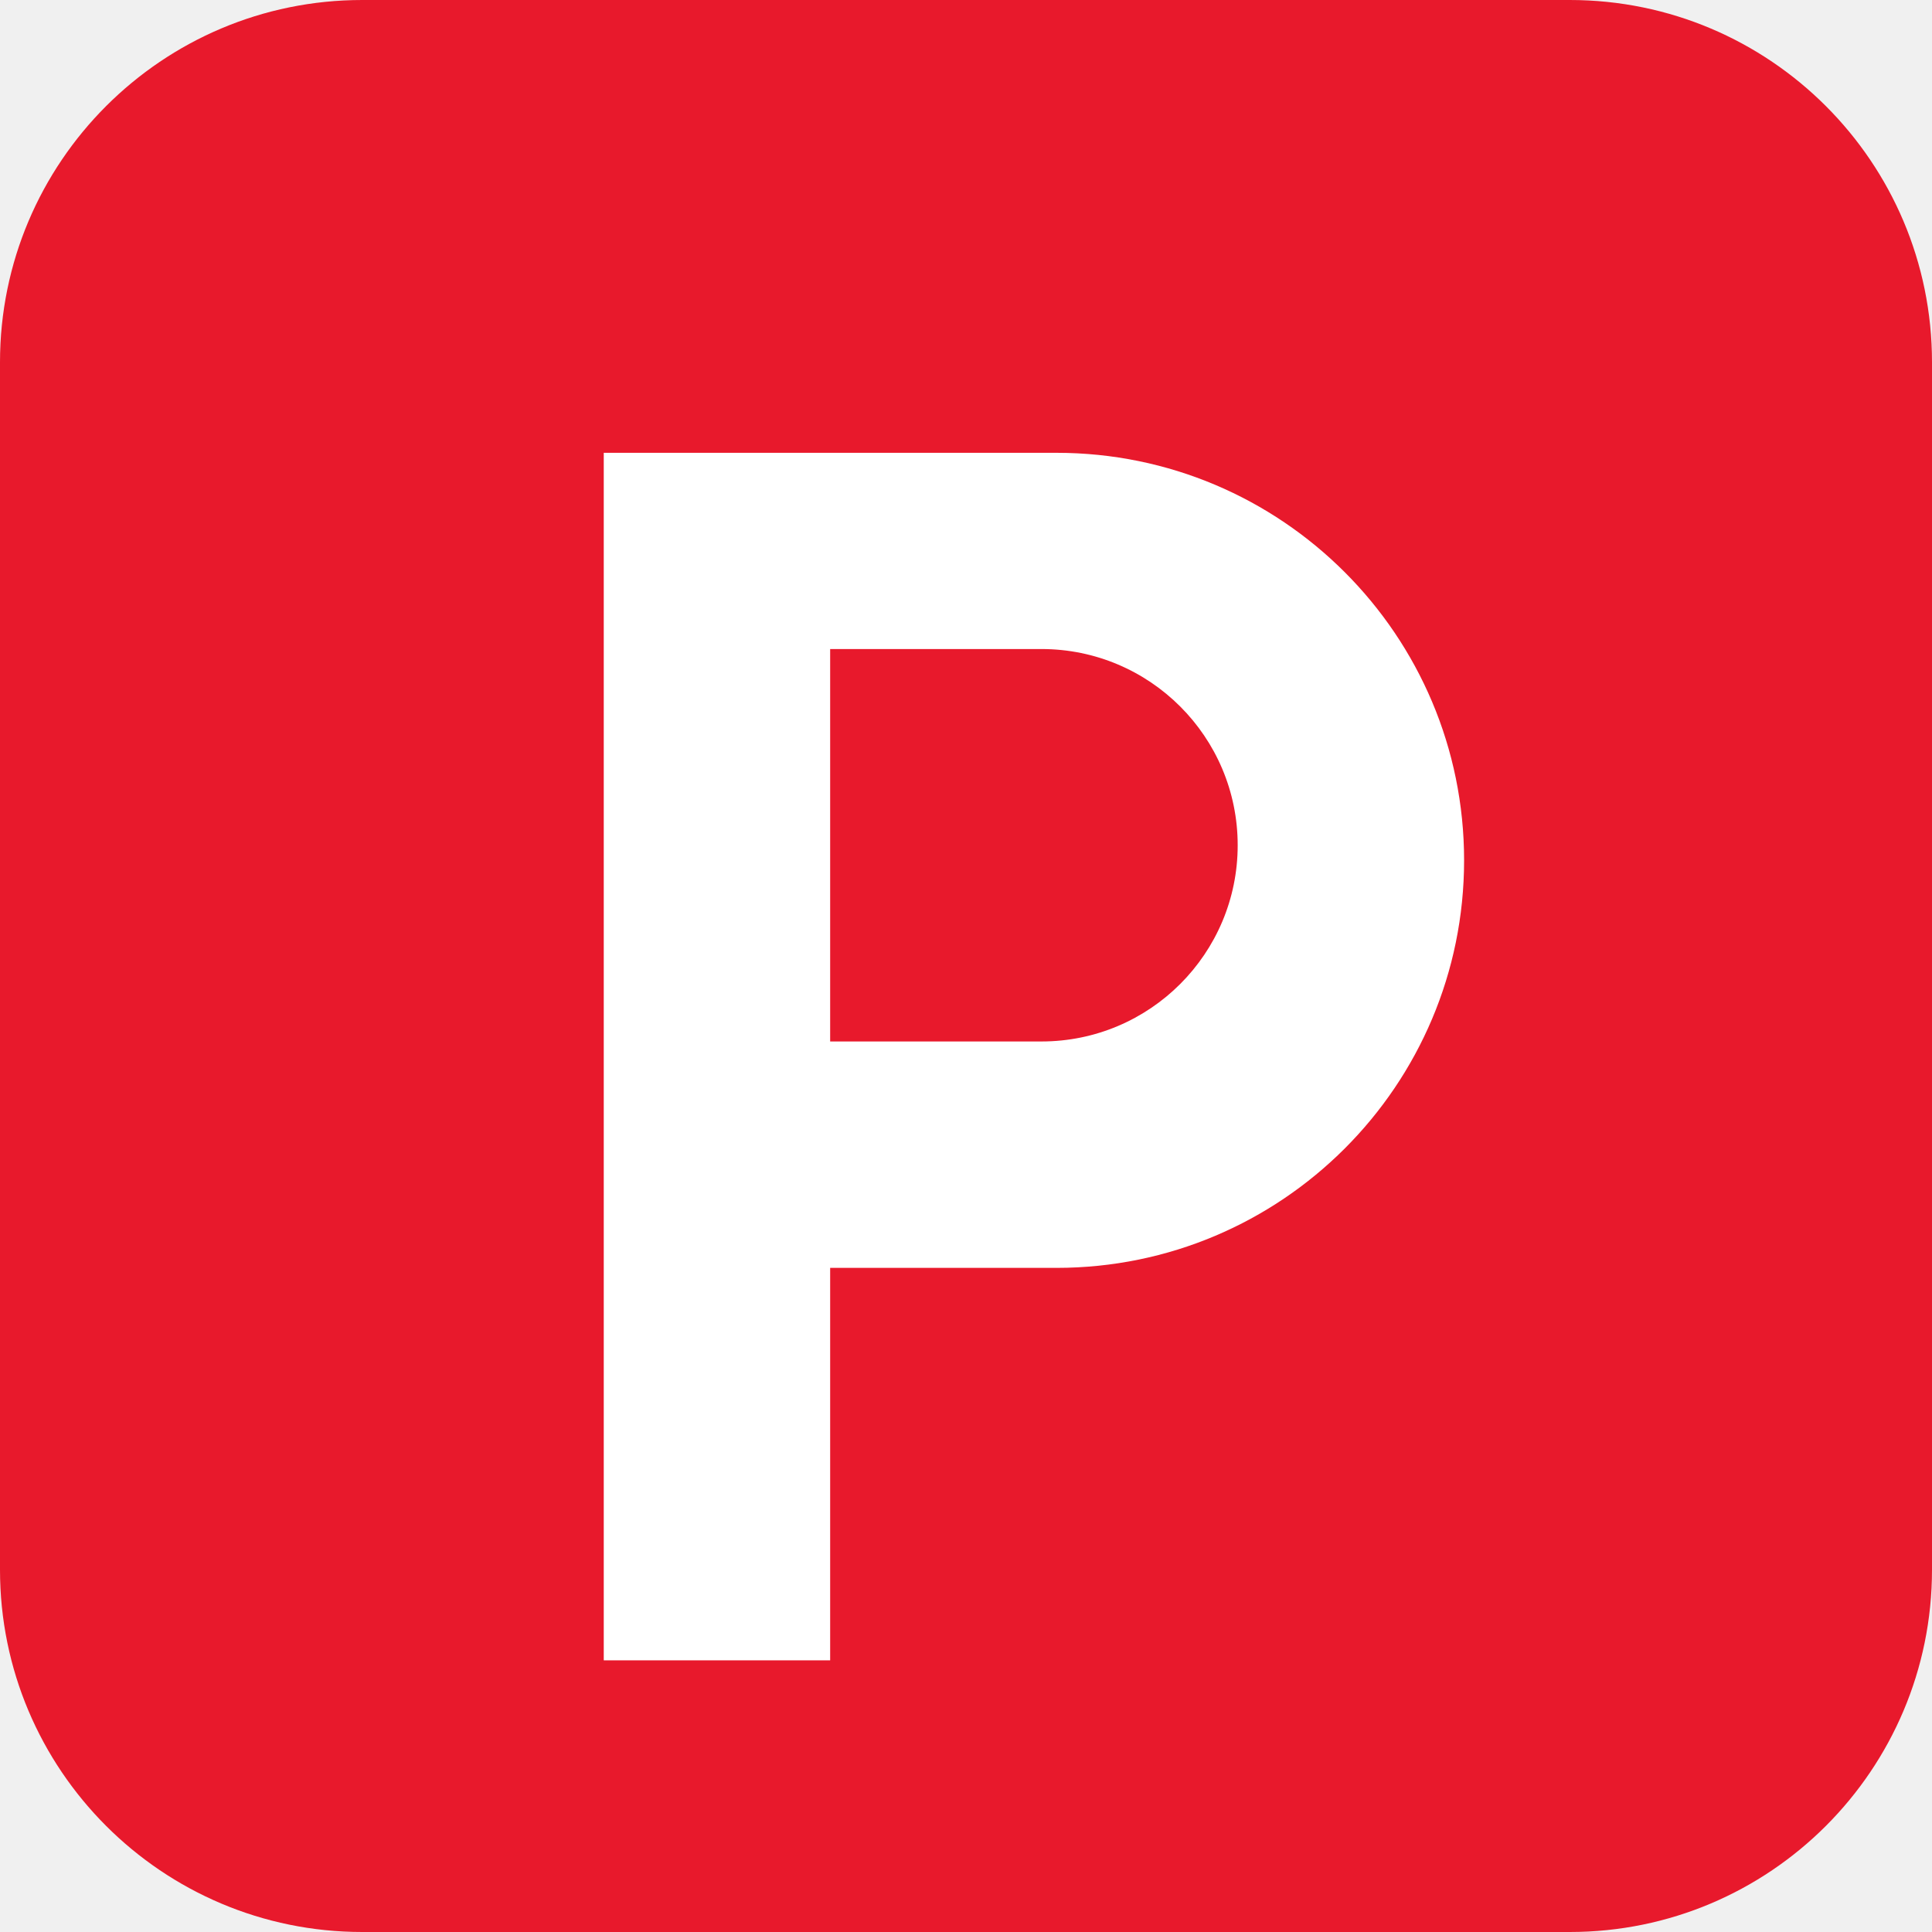
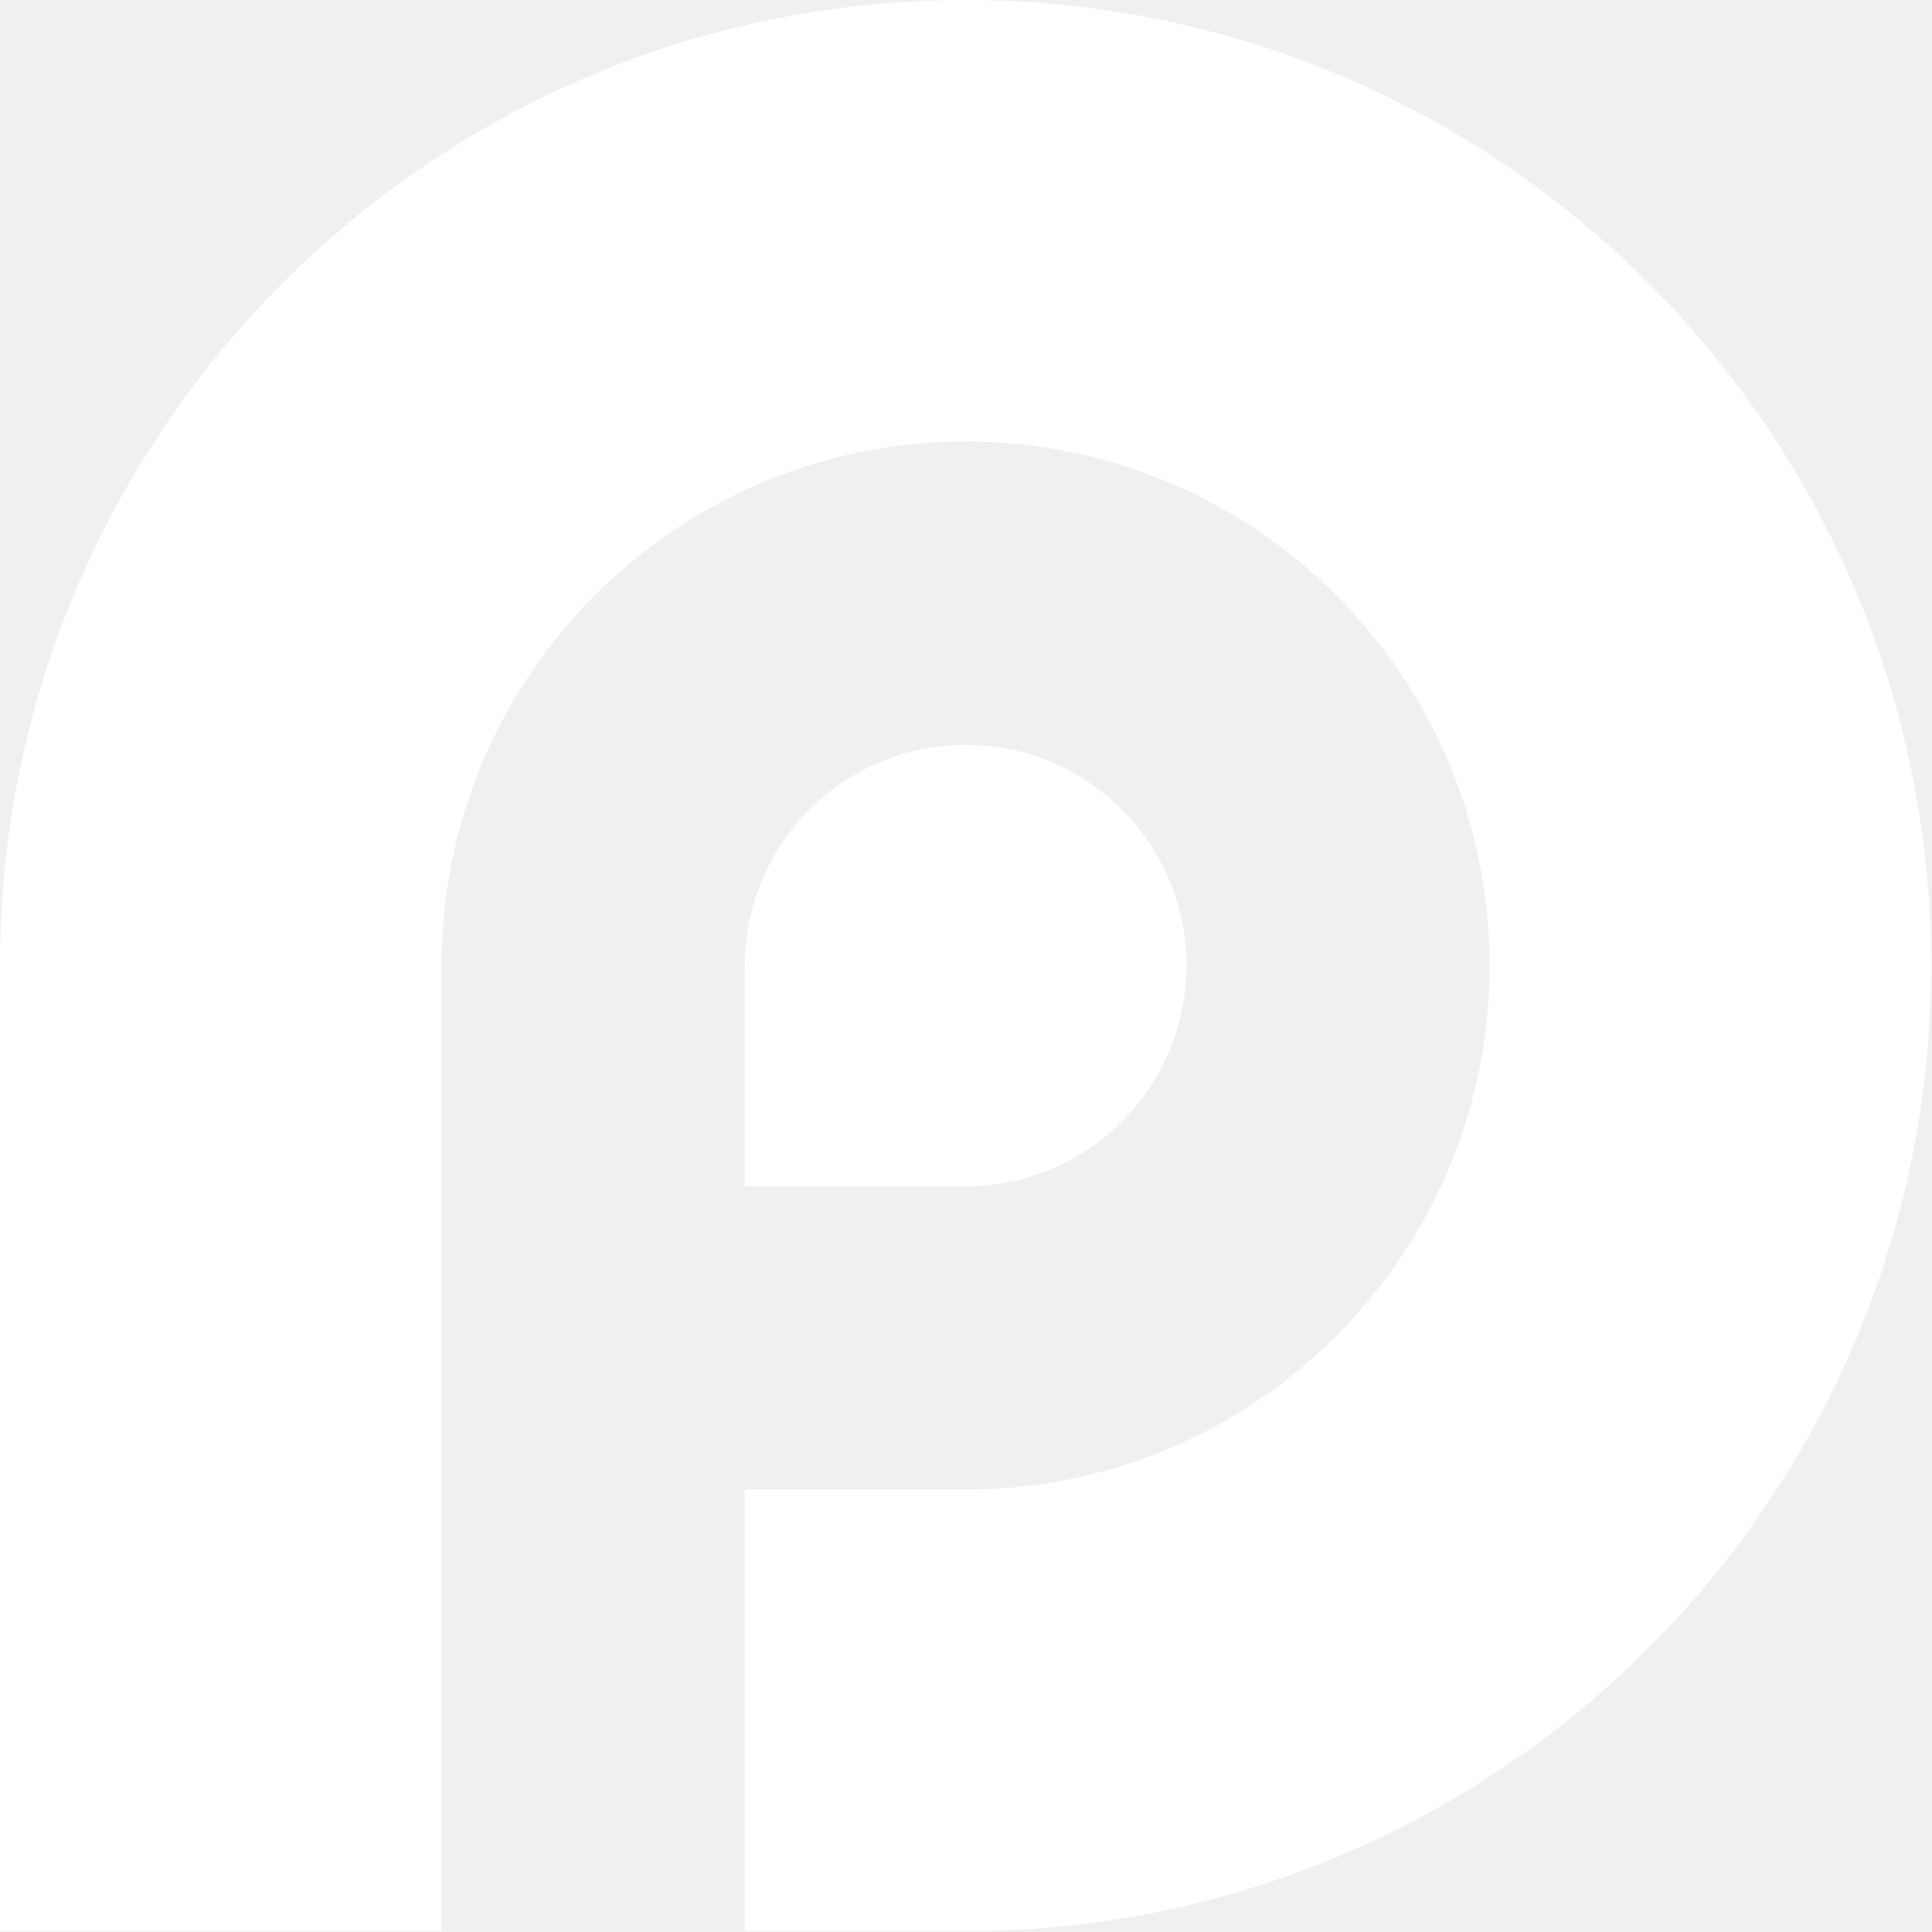
- <svg xmlns="http://www.w3.org/2000/svg" viewBox="0 0 512 512" width="512" height="512">
-   <rect width="512" height="512" rx="96" fill="#E8192C" />
-   <g fill="#FFFFFF">
-     <path d="M160 120 h120 a108 108 0 0 1 0 216 H220 V440 h-60 V120z M220 276 h56 a52 52 0 0 0 0-104 H220 z" />
-     <circle cx="276" cy="224" r="28" fill="#E8192C" />
-   </g>
+ <svg xmlns="http://www.w3.org/2000/svg" width="30" height="30" viewBox="0 0 30 30" fill="none">
+   <path d="M14.995 11.565C13.101 11.565 11.566 13.1 11.566 14.993V18.421H14.995C16.888 18.421 18.423 16.886 18.423 14.993C18.423 13.1 16.888 11.565 14.995 11.565Z" fill="white" />
+   <path d="M14.993 0C6.714 0 0 6.714 0 14.993V29.986H6.856V14.993C6.856 10.501 10.501 6.856 14.993 6.856C19.486 6.856 23.13 10.501 23.13 14.993C23.13 19.486 19.486 23.13 14.993 23.13H11.565V29.986H14.993C23.272 29.986 29.986 23.272 29.986 14.993C29.986 6.714 23.272 0 14.993 0Z" fill="white" />
</svg>
